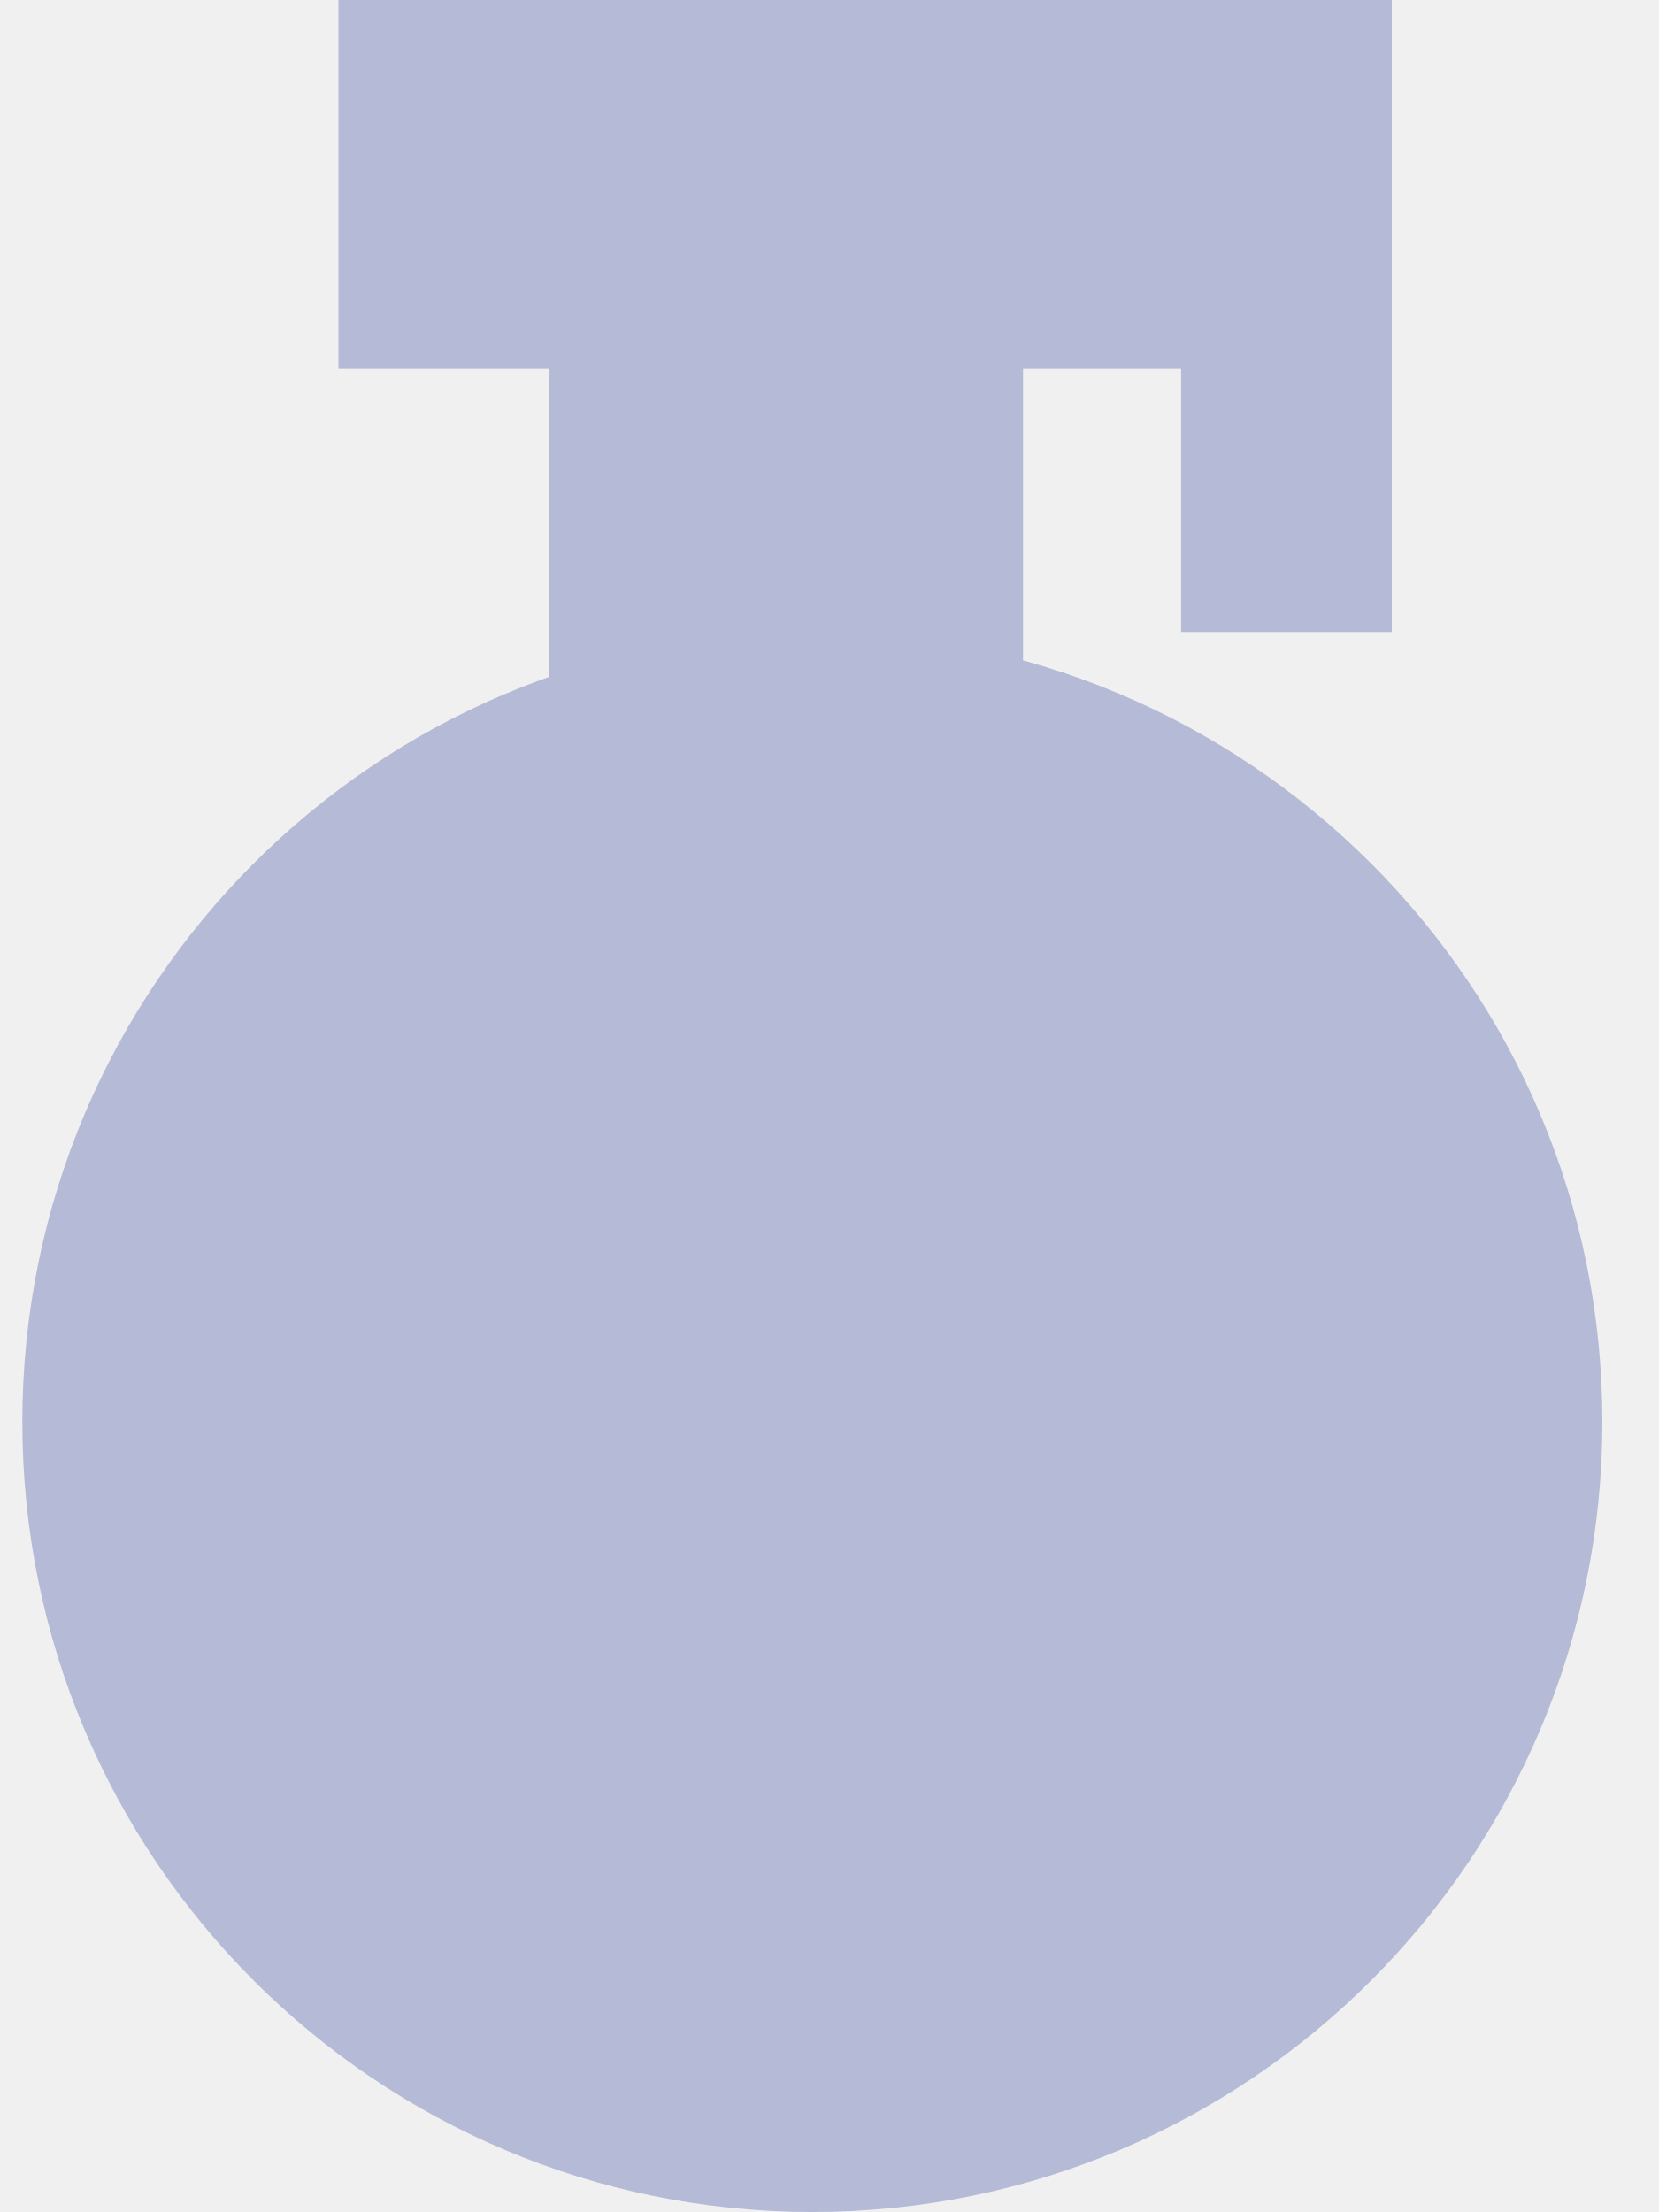
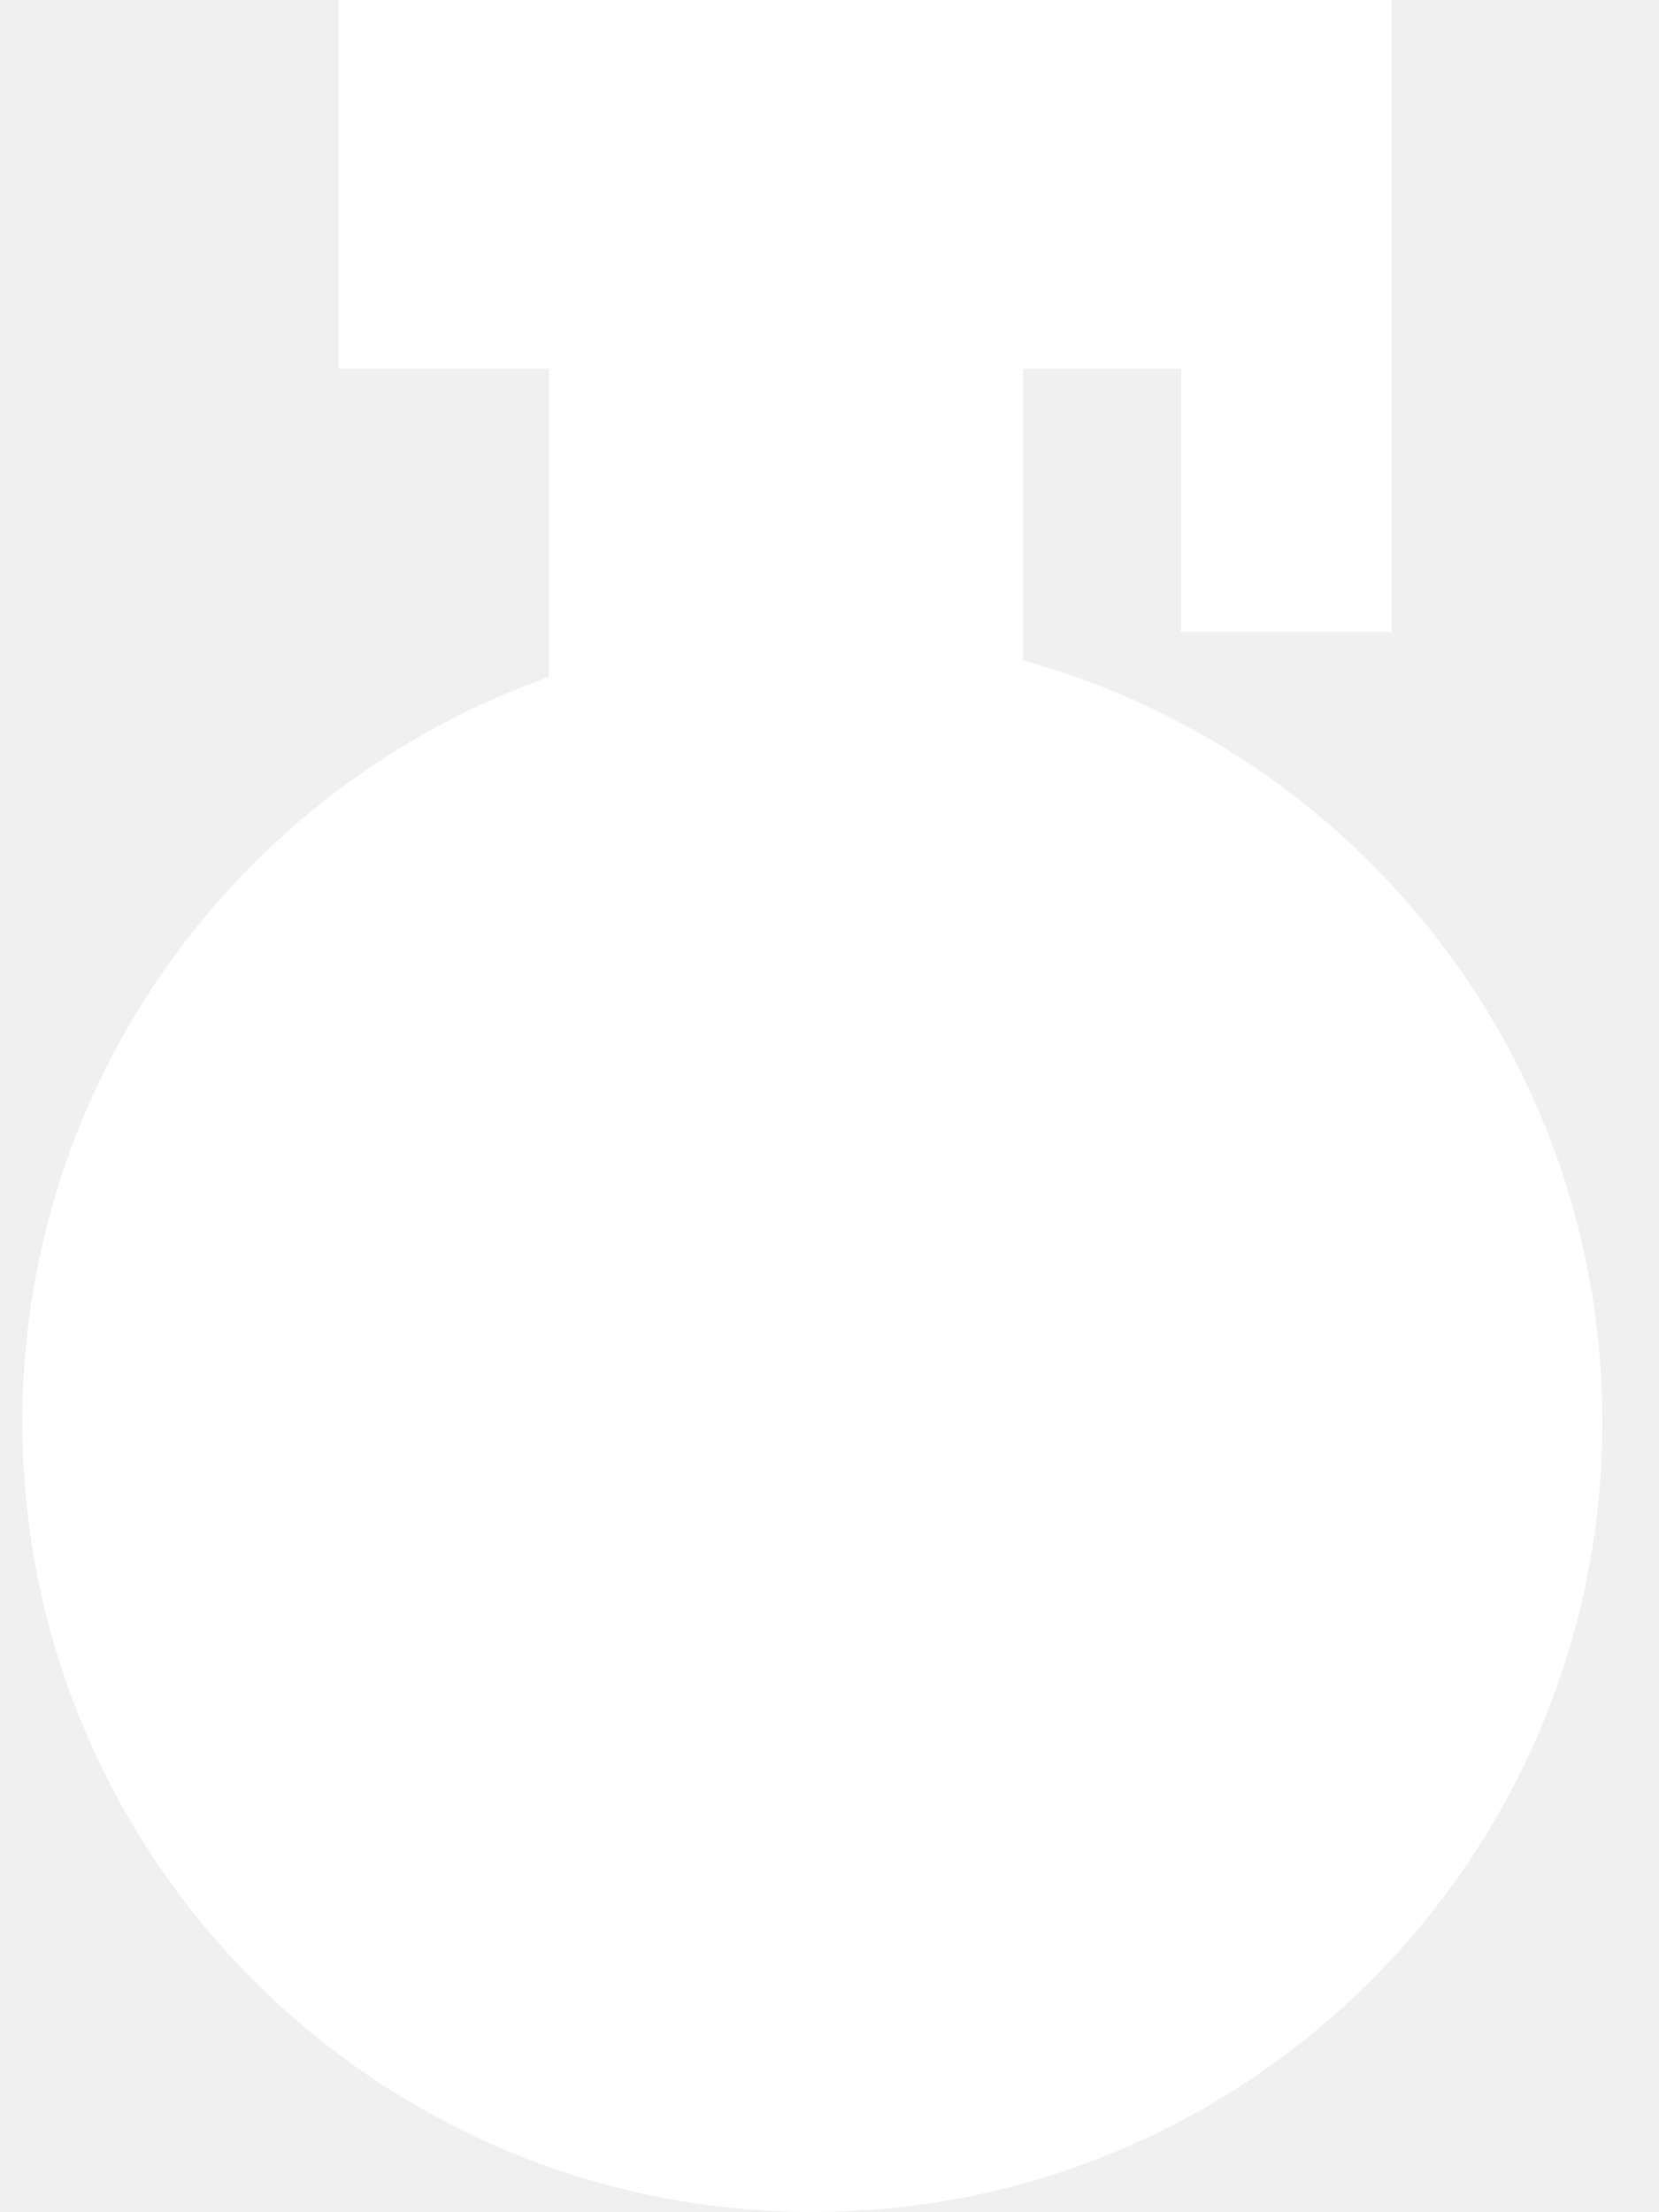
<svg xmlns="http://www.w3.org/2000/svg" width="15" height="20" fill="none" viewBox="0 0 15 20">
-   <path fill="#b5bad6" d="M4.964 3.333H9.25v3.333H4.964zM3.06 0h8.095v3.333H3.06z" />
-   <path fill="#b5bad6" d="M10.679 0h1.905v5.714h-1.905z" />
-   <circle cx="7.345" cy="12.857" r="7.143" fill="#b5bad6" />
+   <path fill="#ffffff" d="M4.964 3.333H9.25v3.333H4.964zM3.06 0h8.095v3.333H3.06z" />
+   <path fill="#ffffff" d="M10.679 0h1.905v5.714h-1.905z" />
+   <circle cx="7.345" cy="12.857" r="7.143" fill="#ffffff" />
</svg>
